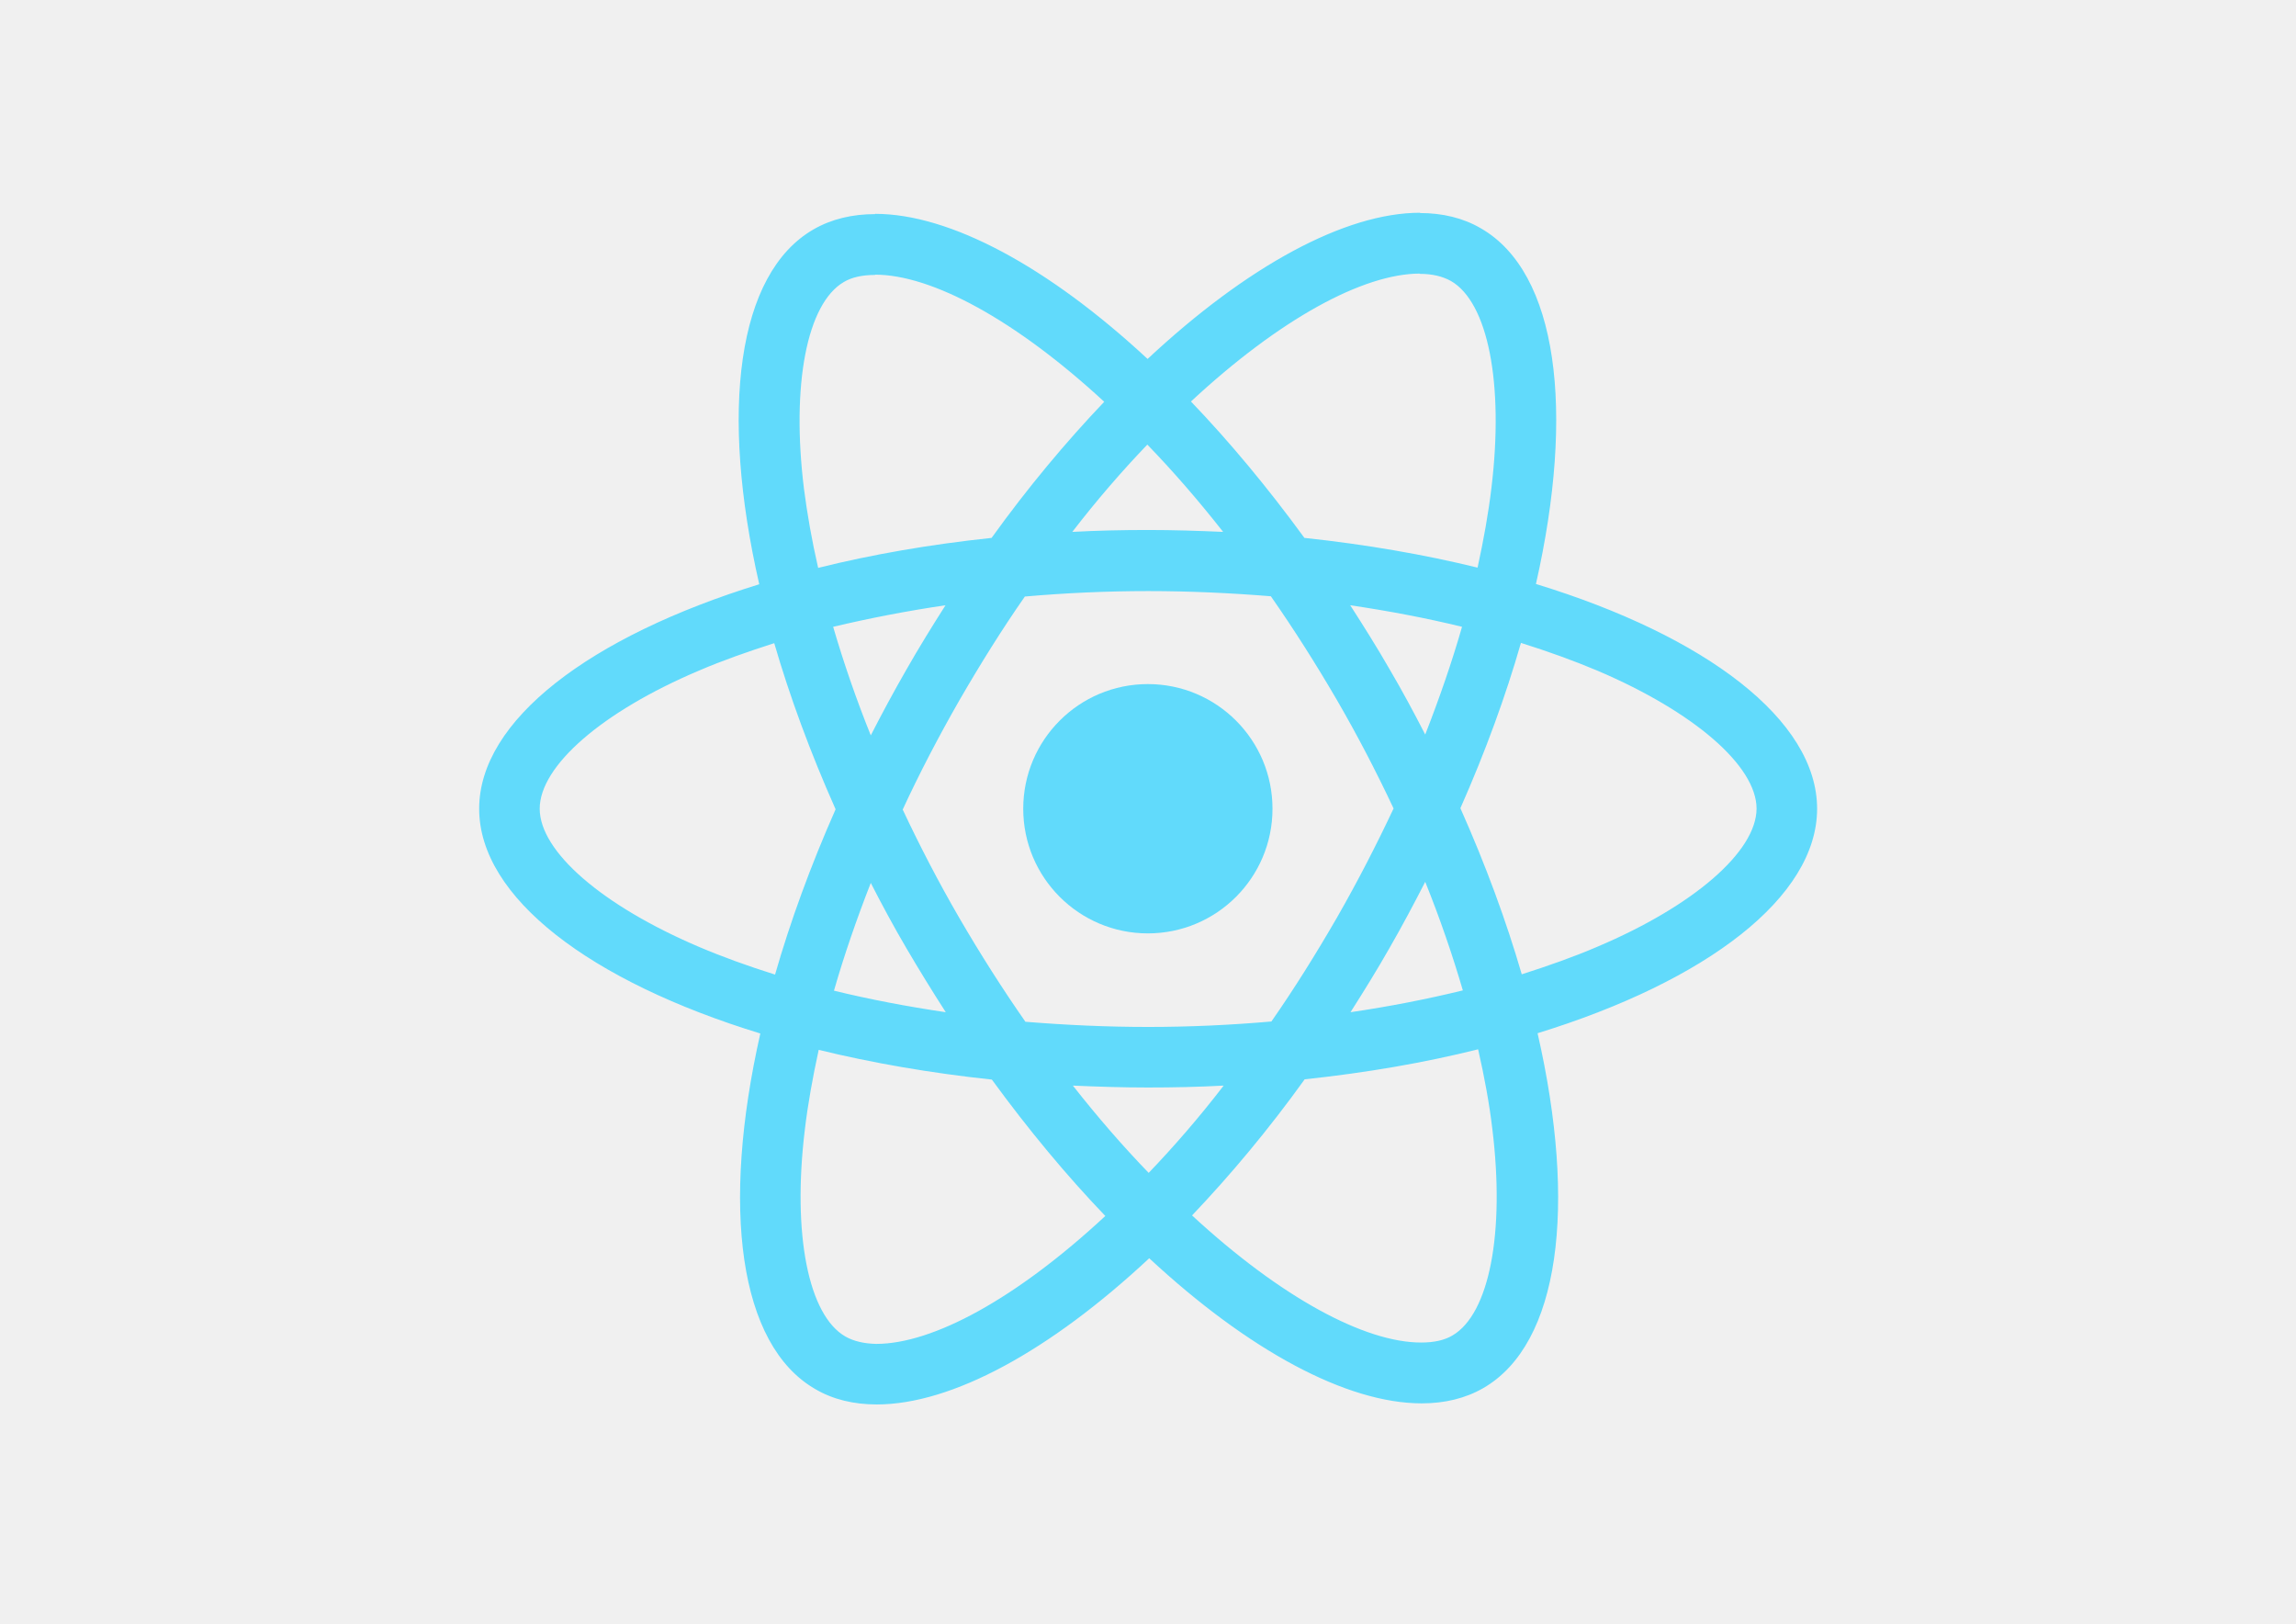
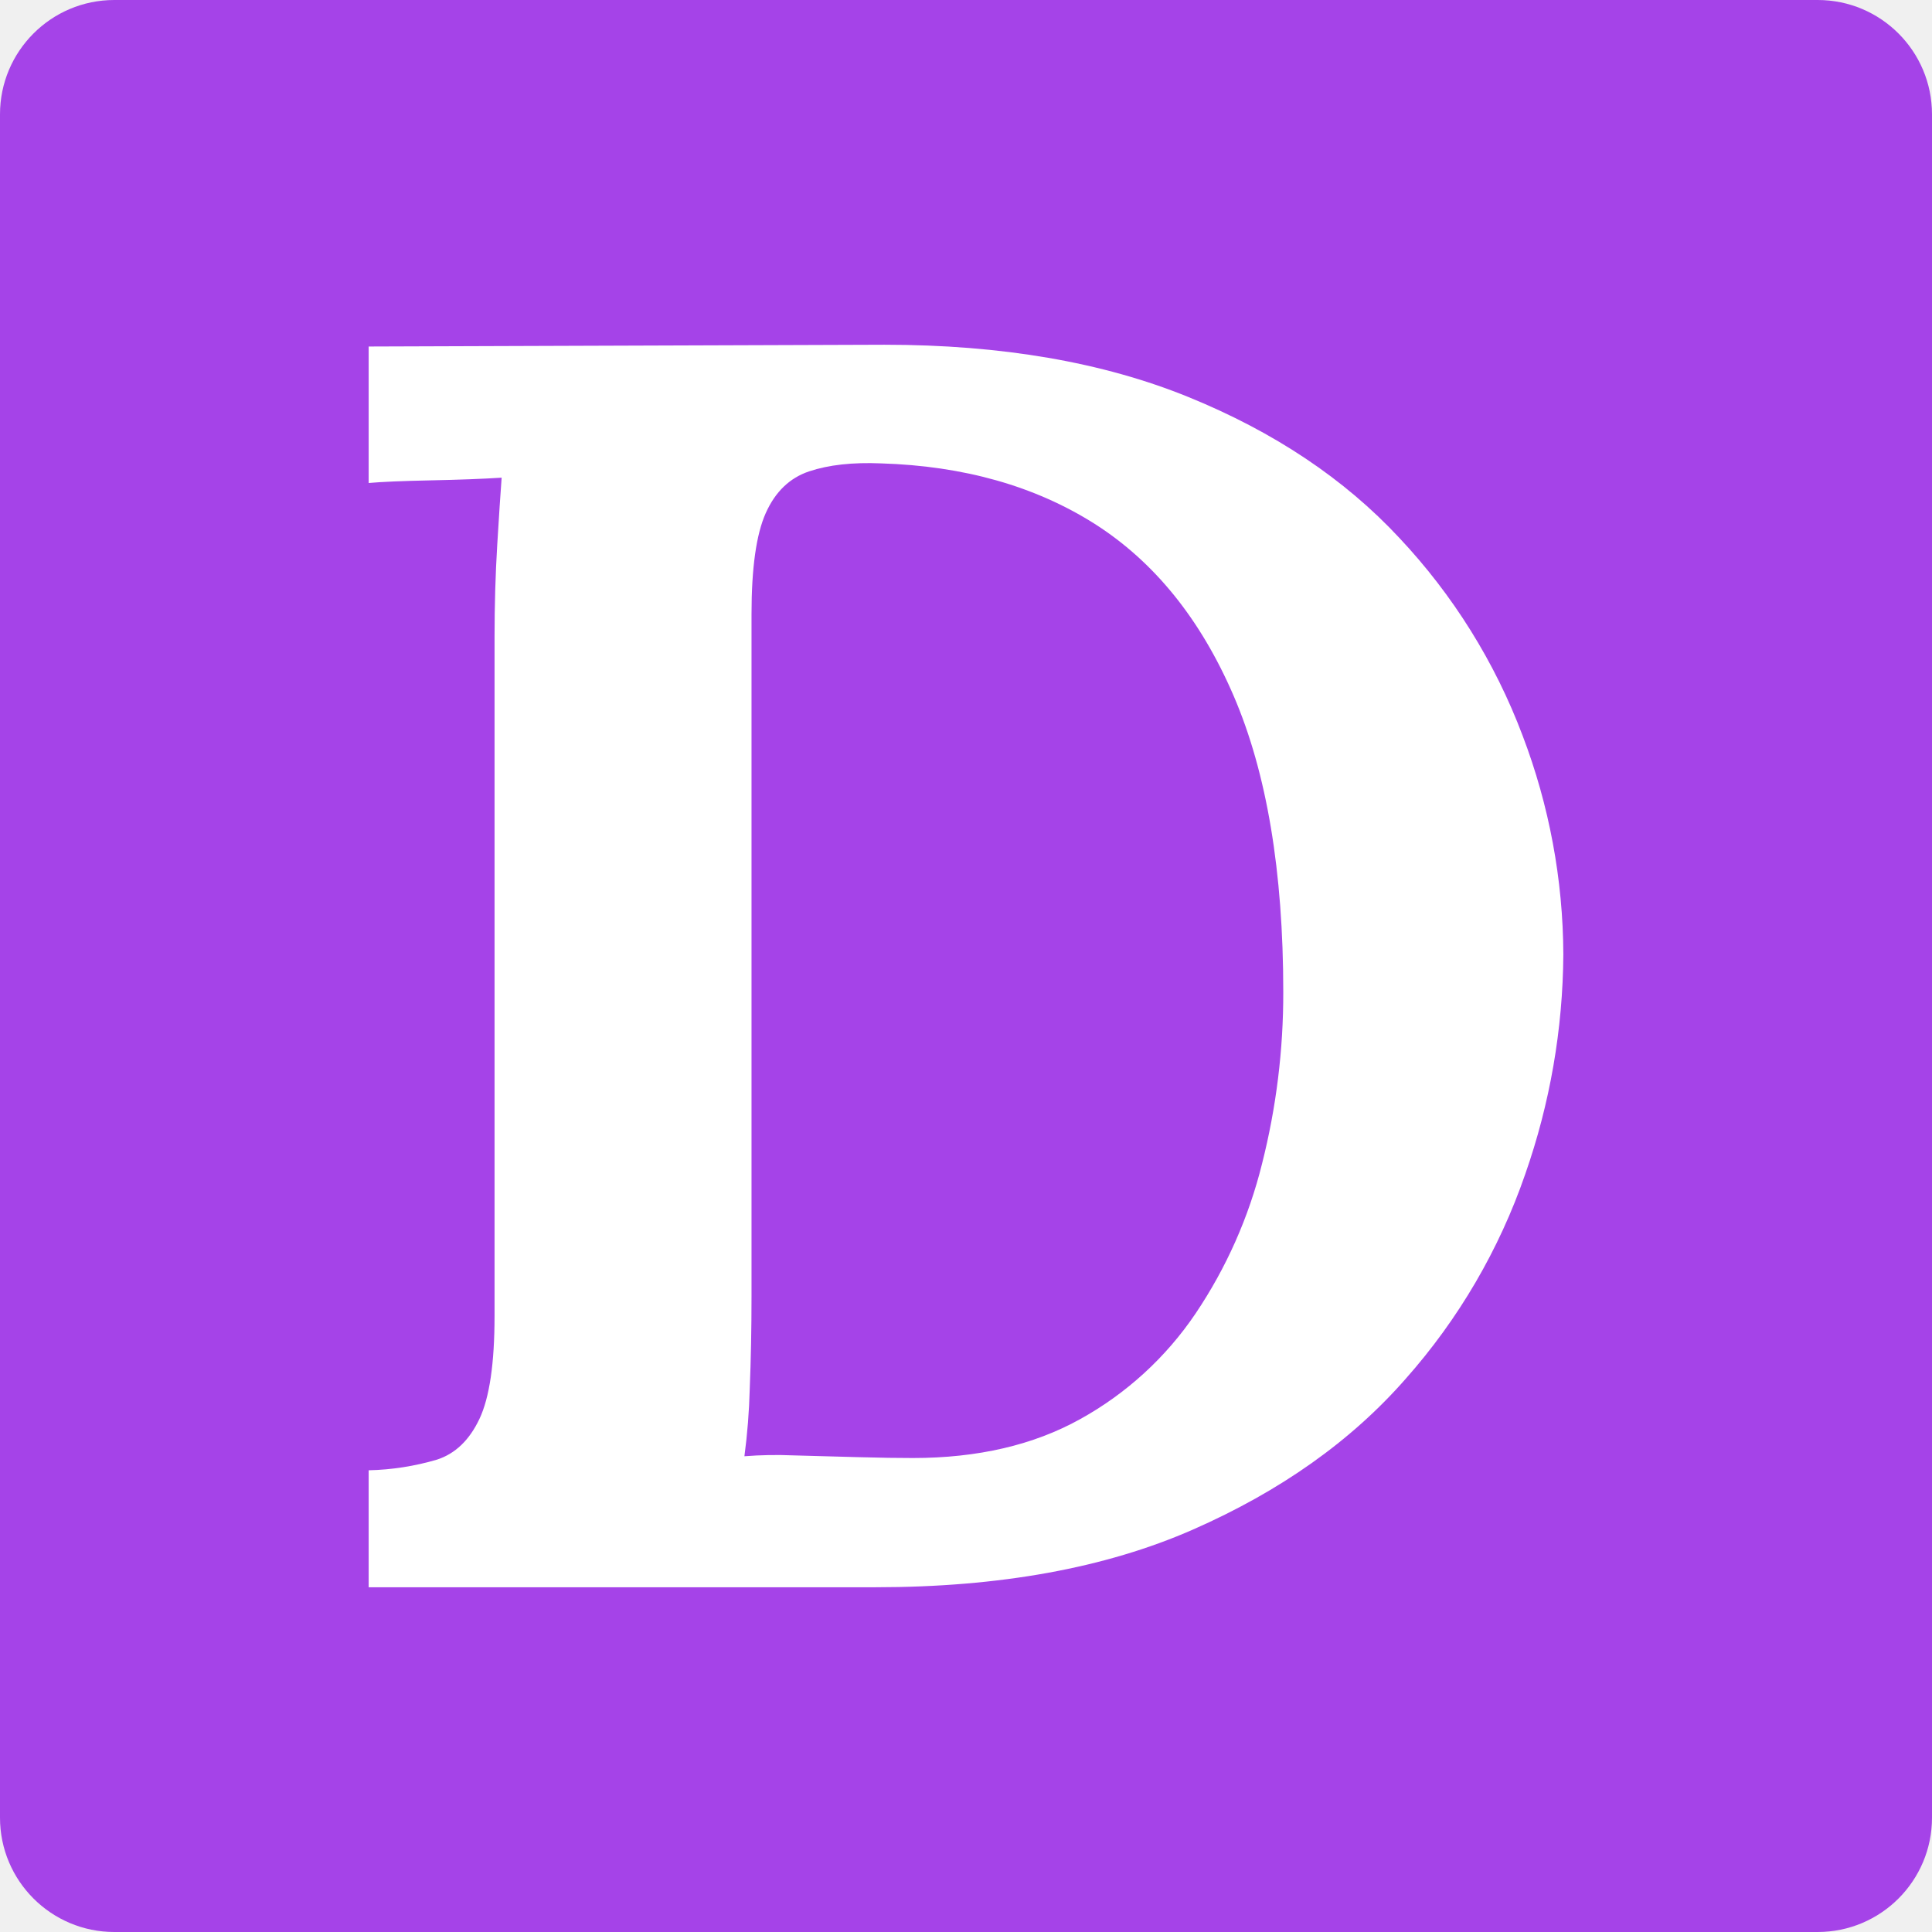
- <svg xmlns="http://www.w3.org/2000/svg" viewBox="0 0 841.9 595.3">
-   <g fill="#61DAFB">
-     <path d="M666.3 296.5c0-32.5-40.7-63.3-103.1-82.4 14.4-63.6 8-114.2-20.2-130.4-6.5-3.8-14.1-5.6-22.4-5.6v22.3c4.6 0 8.3.9 11.4 2.6 13.6 7.8 19.5 37.5 14.9 75.7-1.1 9.4-2.9 19.3-5.1 29.4-19.6-4.8-41-8.5-63.5-10.9-13.5-18.5-27.5-35.3-41.6-50 32.6-30.3 63.2-46.9 84-46.9V78c-27.5 0-63.5 19.6-99.9 53.6-36.4-33.8-72.4-53.2-99.9-53.2v22.3c20.7 0 51.4 16.5 84 46.6-14 14.7-28 31.4-41.3 49.9-22.6 2.4-44 6.1-63.6 11-2.3-10-4-19.7-5.2-29-4.7-38.2 1.1-67.9 14.6-75.8 3-1.8 6.9-2.6 11.5-2.6V78.5c-8.4 0-16 1.8-22.6 5.6-28.1 16.2-34.4 66.7-19.9 130.1-62.2 19.2-102.7 49.9-102.7 82.3 0 32.5 40.7 63.3 103.1 82.4-14.4 63.6-8 114.2 20.2 130.4 6.5 3.8 14.1 5.6 22.5 5.6 27.5 0 63.5-19.6 99.9-53.6 36.4 33.8 72.4 53.2 99.9 53.2 8.4 0 16-1.8 22.6-5.6 28.1-16.2 34.4-66.7 19.9-130.1 62-19.1 102.5-49.9 102.5-82.3zm-130.2-66.7c-3.7 12.9-8.3 26.2-13.5 39.5-4.1-8-8.4-16-13.1-24-4.6-8-9.5-15.8-14.4-23.4 14.2 2.1 27.9 4.7 41 7.9zm-45.8 106.5c-7.8 13.5-15.8 26.3-24.1 38.2-14.9 1.3-30 2-45.2 2-15.1 0-30.2-.7-45-1.9-8.3-11.9-16.4-24.6-24.2-38-7.6-13.1-14.5-26.4-20.8-39.8 6.2-13.4 13.2-26.8 20.7-39.9 7.8-13.5 15.8-26.3 24.1-38.2 14.9-1.3 30-2 45.2-2 15.1 0 30.2.7 45 1.9 8.3 11.9 16.4 24.6 24.2 38 7.6 13.1 14.5 26.4 20.8 39.8-6.3 13.4-13.2 26.8-20.7 39.9zm32.3-13c5.4 13.4 10 26.8 13.8 39.8-13.1 3.2-26.9 5.9-41.2 8 4.9-7.7 9.8-15.6 14.4-23.7 4.6-8 8.9-16.1 13-24.1zM421.2 430c-9.3-9.6-18.6-20.3-27.8-32 9 .4 18.2.7 27.5.7 9.4 0 18.7-.2 27.8-.7-9 11.7-18.3 22.4-27.5 32zm-74.4-58.9c-14.2-2.1-27.9-4.7-41-7.9 3.7-12.9 8.3-26.2 13.5-39.5 4.1 8 8.4 16 13.1 24 4.7 8 9.5 15.8 14.4 23.4zM420.7 163c9.3 9.6 18.6 20.3 27.8 32-9-.4-18.2-.7-27.5-.7-9.4 0-18.7.2-27.8.7 9-11.7 18.3-22.4 27.5-32zm-74 58.9c-4.9 7.7-9.8 15.6-14.4 23.7-4.6 8-8.9 16-13 24-5.4-13.4-10-26.8-13.8-39.8 13.1-3.1 26.9-5.8 41.2-7.9zm-90.5 125.2c-35.4-15.1-58.3-34.9-58.3-50.6 0-15.7 22.9-35.6 58.3-50.6 8.6-3.7 18-7 27.7-10.1 5.7 19.6 13.2 40 22.5 60.9-9.2 20.8-16.6 41.1-22.2 60.6-9.9-3.1-19.3-6.5-28-10.2zM310 490c-13.6-7.8-19.5-37.5-14.9-75.7 1.1-9.4 2.9-19.3 5.1-29.4 19.6 4.8 41 8.5 63.5 10.9 13.5 18.5 27.5 35.3 41.6 50-32.6 30.3-63.2 46.9-84 46.9-4.5-.1-8.3-1-11.3-2.7zm237.2-76.2c4.7 38.2-1.1 67.9-14.6 75.8-3 1.8-6.9 2.6-11.5 2.6-20.7 0-51.4-16.5-84-46.6 14-14.7 28-31.4 41.3-49.9 22.6-2.4 44-6.1 63.6-11 2.3 10.1 4.1 19.8 5.2 29.1zm38.5-66.7c-8.6 3.7-18 7-27.7 10.1-5.7-19.6-13.2-40-22.5-60.9 9.2-20.8 16.6-41.1 22.2-60.6 9.9 3.1 19.3 6.5 28.1 10.2 35.4 15.1 58.3 34.9 58.3 50.6-.1 15.7-23 35.6-58.4 50.6zM320.8 78.4z" />
-     <circle cx="420.9" cy="296.5" r="45.7" />
-     <path d="M520.5 78.1z" />
+ <svg xmlns="http://www.w3.org/2000/svg" viewBox="0 0 512 512">
+   <defs>
+     <style>.cls-1{fill:#a543e8;}.cls-2{fill:#fff;}</style>
+   </defs>
+   <g id="Layer_2" data-name="Layer 2">
+     <g id="Layer_1-2" data-name="Layer 1">
+       <rect class="cls-1" width="512" height="512" rx="30.3" />
+       <path class="cls-2" d="M97.7,389.64a69.38,69.38,0,0,0,18.09-2.82q7.27-2.34,11.27-10.8t4-27.25V168.87q0-12.69.71-24.43t1.17-17.85q-7.52.48-18.79.71T97.7,128V91.83l136.69-.47q46.51,0,80.56,13.86t55.9,37.34a157.54,157.54,0,0,1,32.65,52.37,164.64,164.64,0,0,1,10.8,58,179.62,179.62,0,0,1-10.1,58.24,160.66,160.66,0,0,1-31.71,54.26q-21.6,24.66-56.36,39.93T232,420.64H97.7Zm101.46-46q0,12.69-.47,24.43a169.64,169.64,0,0,1-1.41,17.85,106.85,106.85,0,0,1,12.92-.23l17.15.47q8.91.24,14.56.23,25.83,0,44.39-10.33a88.62,88.62,0,0,0,30.53-27.95,124.77,124.77,0,0,0,17.62-39.69,183.81,183.81,0,0,0,5.63-45.57q0-47.91-13.15-78.44T290.06,138.8q-23.73-15-56.61-16-11.26-.47-19,2.11T202.92,136q-3.76,8.44-3.76,26.77Z" />
+     </g>
  </g>
</svg>
